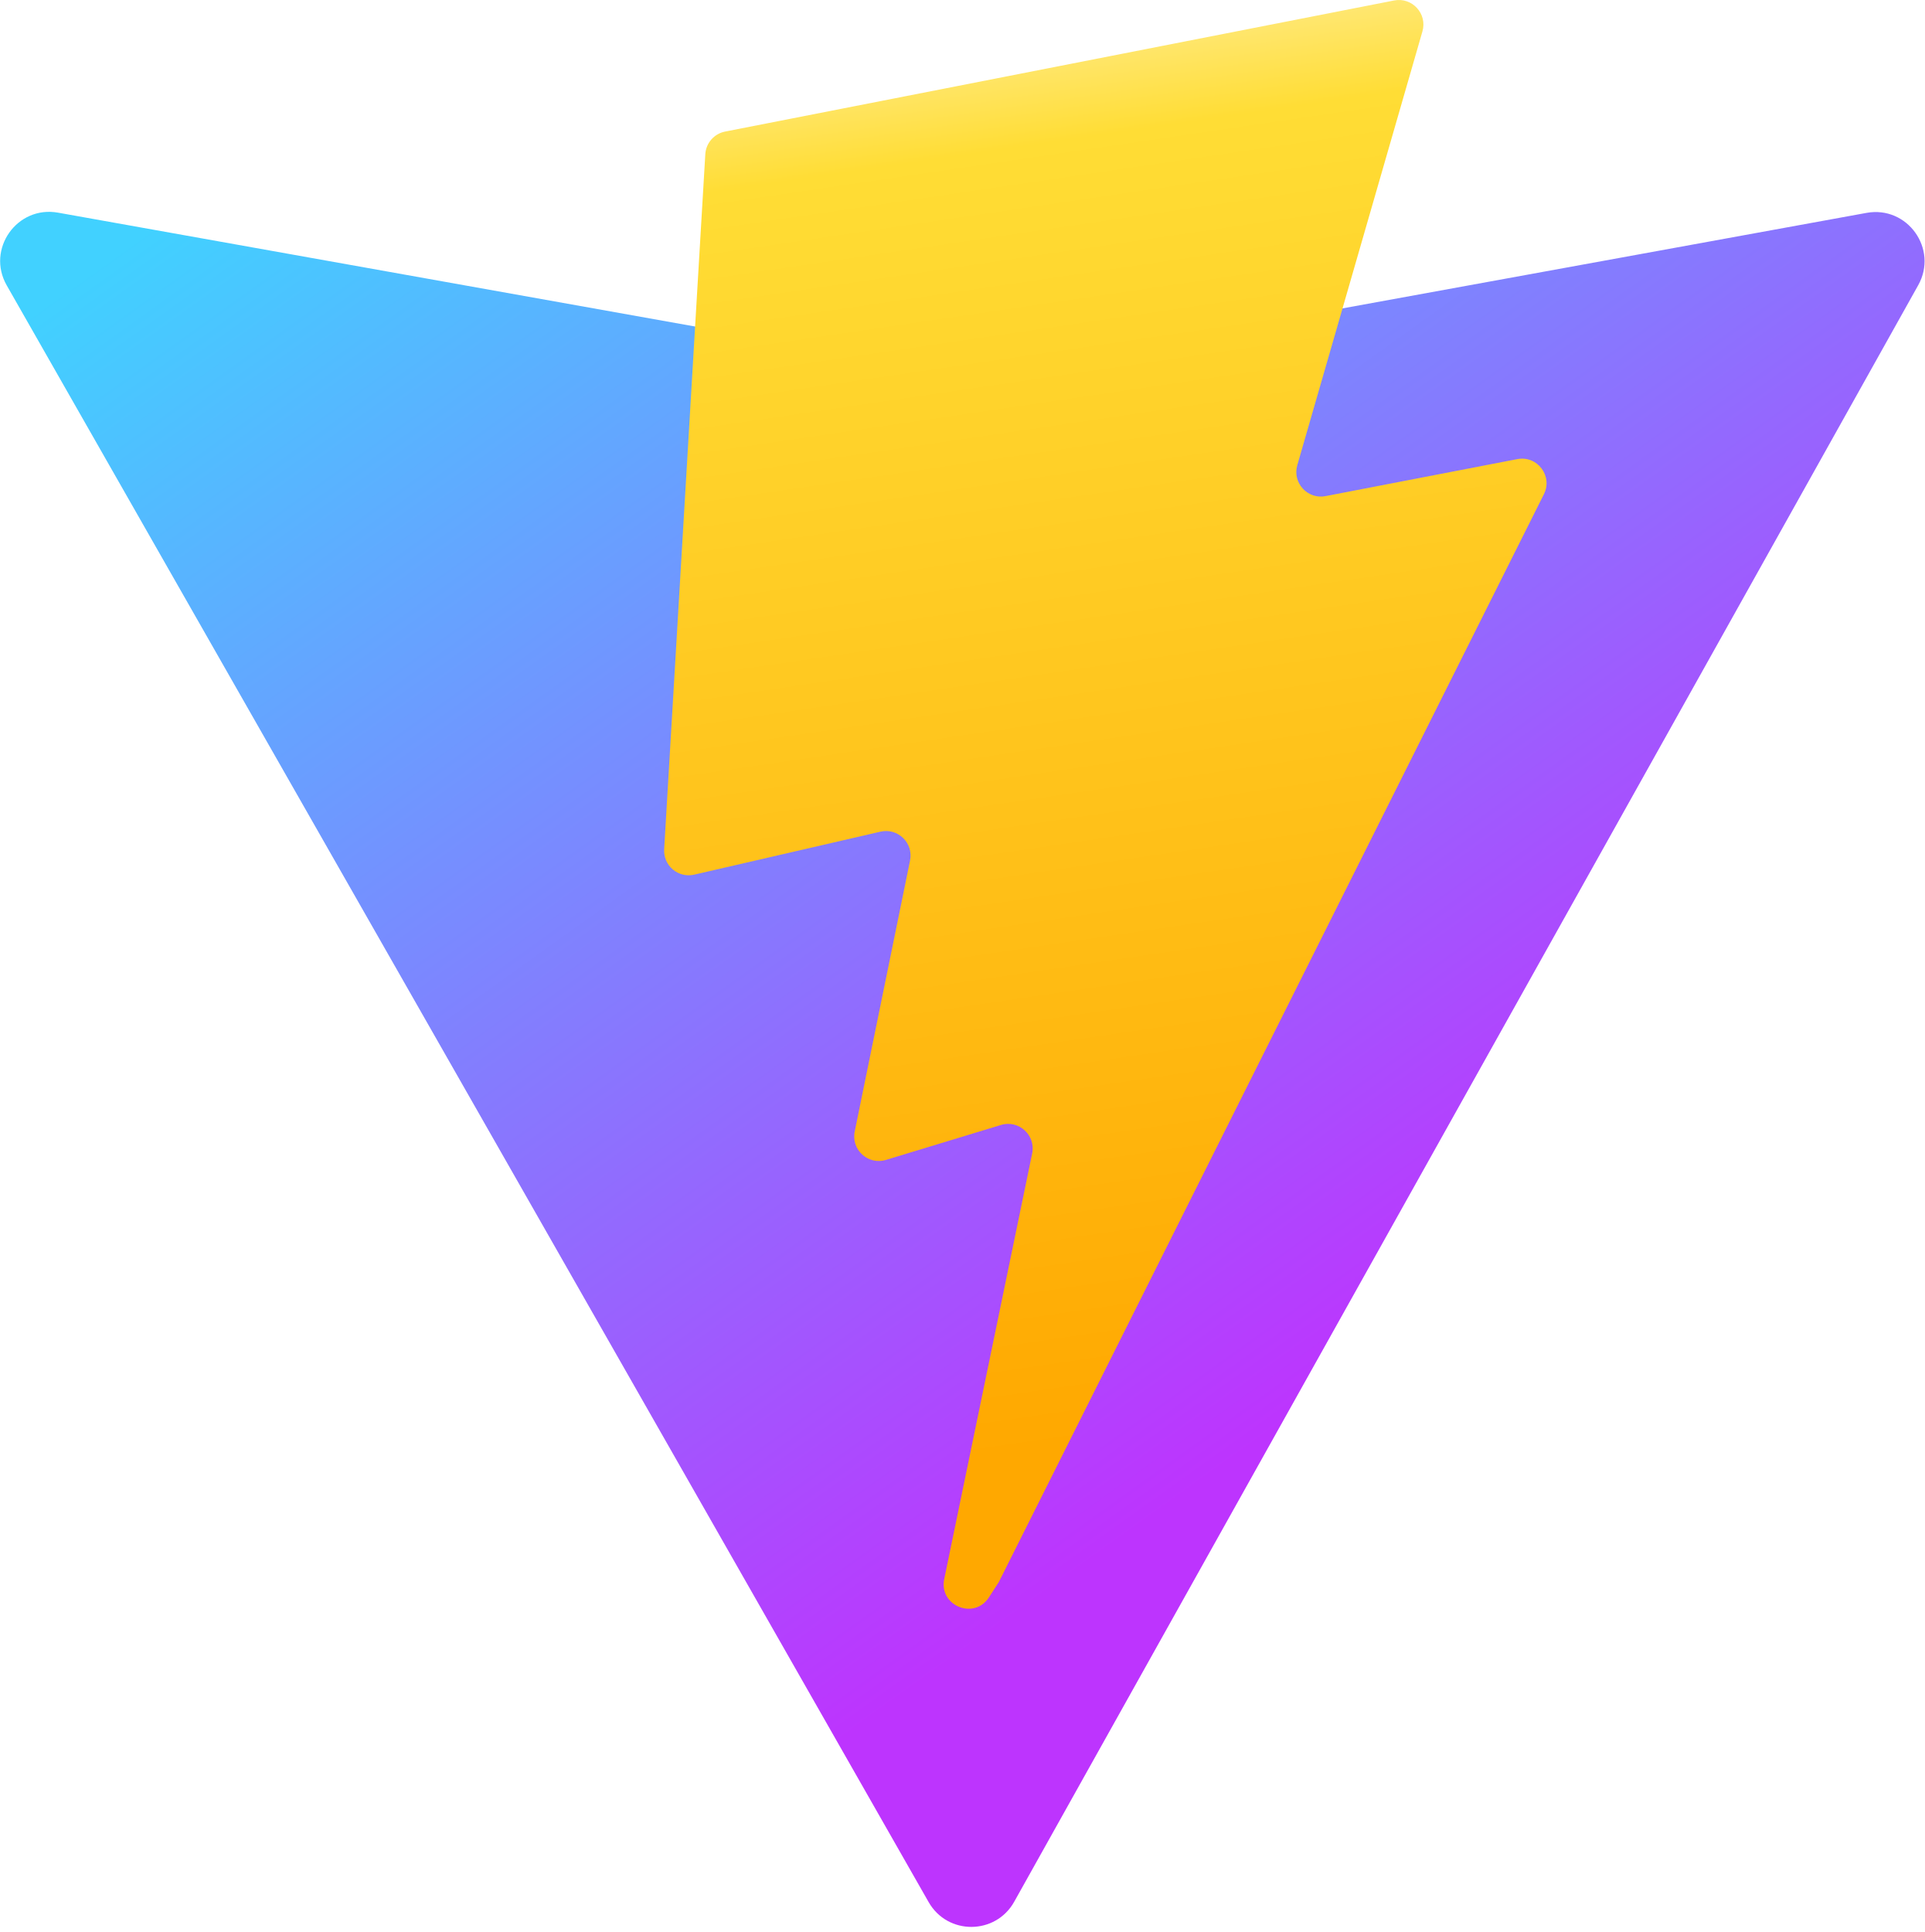
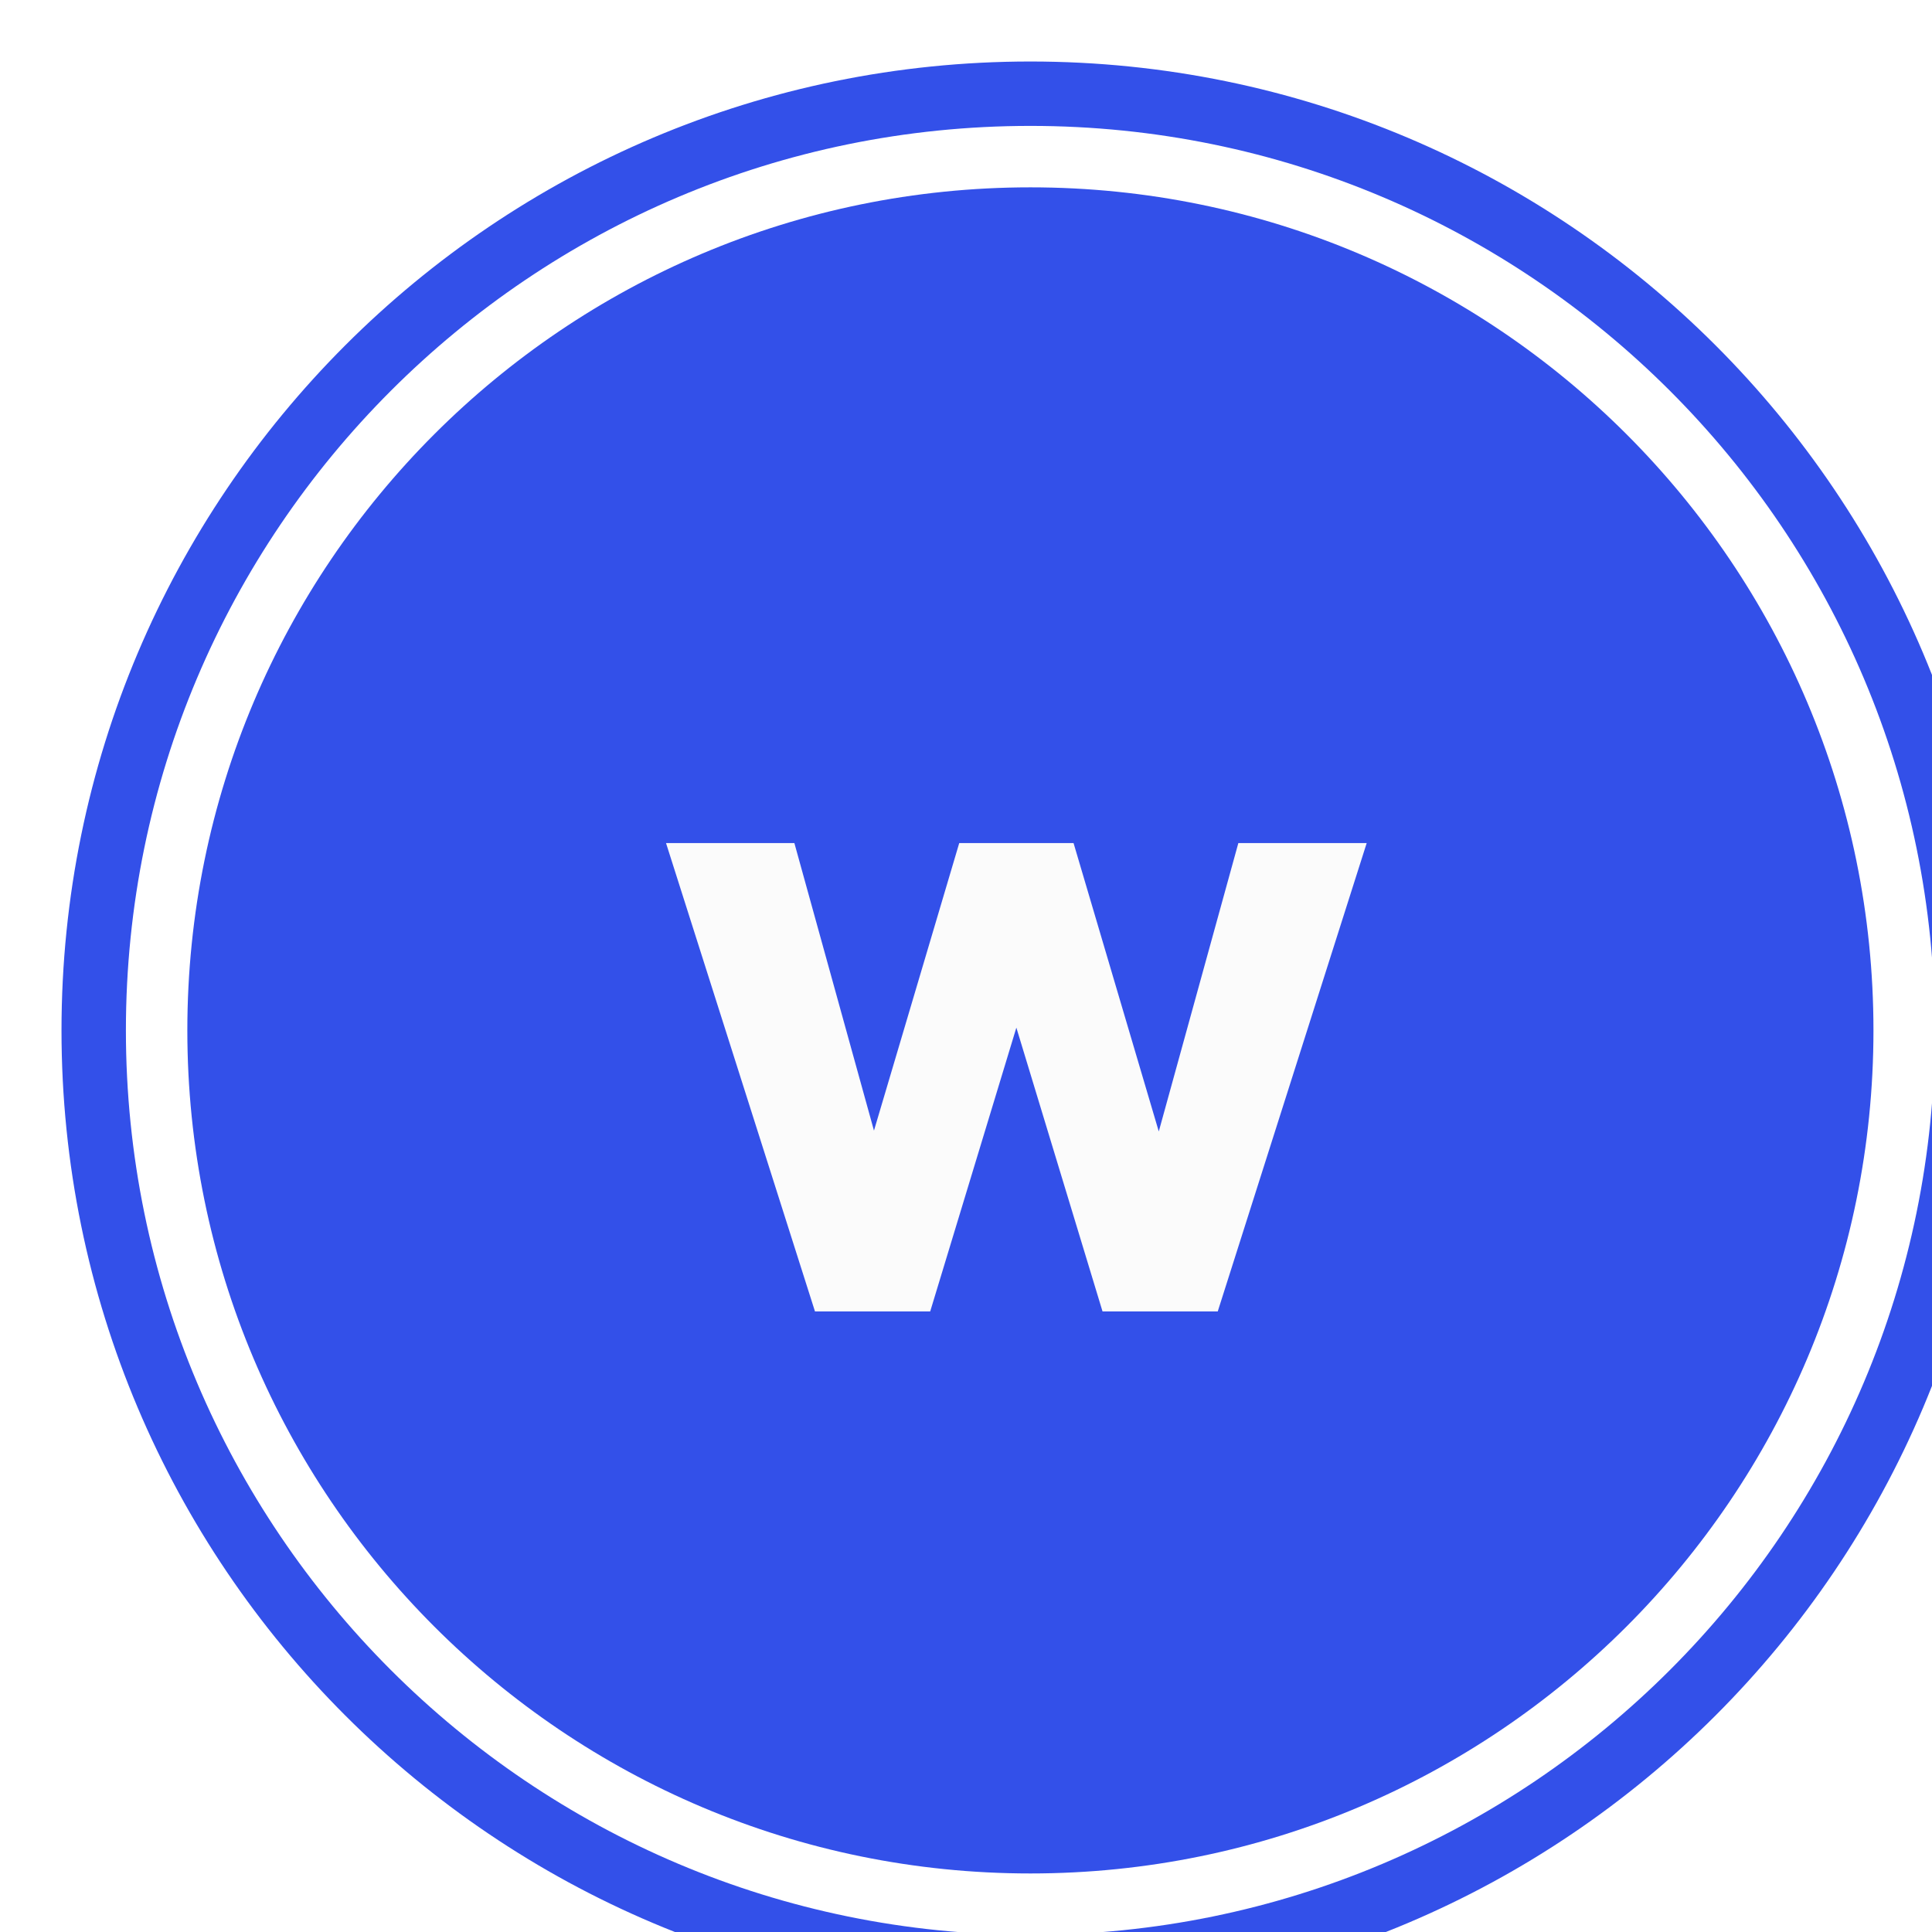
- <svg xmlns="http://www.w3.org/2000/svg" aria-hidden="true" role="img" class="iconify iconify--logos" width="31.88" height="32" preserveAspectRatio="xMidYMid meet" viewBox="0 0 256 257">
-   <defs>
-     <linearGradient id="IconifyId1813088fe1fbc01fb466" x1="-.828%" x2="57.636%" y1="7.652%" y2="78.411%">
-       <stop offset="0%" stop-color="#41D1FF" />
-       <stop offset="100%" stop-color="#BD34FE" />
-     </linearGradient>
-     <linearGradient id="IconifyId1813088fe1fbc01fb467" x1="43.376%" x2="50.316%" y1="2.242%" y2="89.03%">
-       <stop offset="0%" stop-color="#FFEA83" />
-       <stop offset="8.333%" stop-color="#FFDD35" />
-       <stop offset="100%" stop-color="#FFA800" />
-     </linearGradient>
-   </defs>
-   <path fill="url(#IconifyId1813088fe1fbc01fb466)" d="M255.153 37.938L134.897 252.976c-2.483 4.44-8.862 4.466-11.382.048L.875 37.958c-2.746-4.814 1.371-10.646 6.827-9.67l120.385 21.517a6.537 6.537 0 0 0 2.322-.004l117.867-21.483c5.438-.991 9.574 4.796 6.877 9.62Z" />
-   <path fill="url(#IconifyId1813088fe1fbc01fb467)" d="M185.432.063L96.44 17.501a3.268 3.268 0 0 0-2.634 3.014l-5.474 92.456a3.268 3.268 0 0 0 3.997 3.378l24.777-5.718c2.318-.535 4.413 1.507 3.936 3.838l-7.361 36.047c-.495 2.426 1.782 4.5 4.151 3.78l15.304-4.649c2.372-.72 4.652 1.36 4.15 3.788l-11.698 56.621c-.732 3.542 3.979 5.473 5.943 2.437l1.313-2.028l72.516-144.72c1.215-2.423-.88-5.186-3.54-4.672l-25.505 4.922c-2.396.462-4.435-1.77-3.759-4.114l16.646-57.705c.677-2.35-1.37-4.583-3.769-4.113Z" />
+ <svg xmlns="http://www.w3.org/2000/svg" width="24" height="24" fill="none" viewBox="0 0 30 30">
+   <path fill="#3350e9" d="M16 2.909c7.23 0 13.091 5.861 13.091 13.091s-5.861 13.091-13.091 13.091c-7.23 0-13.091-5.861-13.091-13.091s5.861-13.091 13.091-13.091z" />
+   <path fill="none" stroke="#3350e9" d="M16 1.455c8.033 0 14.545 6.512 14.545 14.545s-6.512 14.545-14.545 14.545c-8.033 0-14.545-6.512-14.545-14.545s6.512-14.545 14.545-14.545z" />
+   <path fill="#fbfbfb" d="M17.993 17.571l1.236-4.48h1.993l-2.313 7.273h-1.789l-1.338-4.407-1.338 4.407h-1.789l-2.313-7.273h1.993l1.236 4.465 1.324-4.465h1.775l1.324 4.48z" />
</svg>
